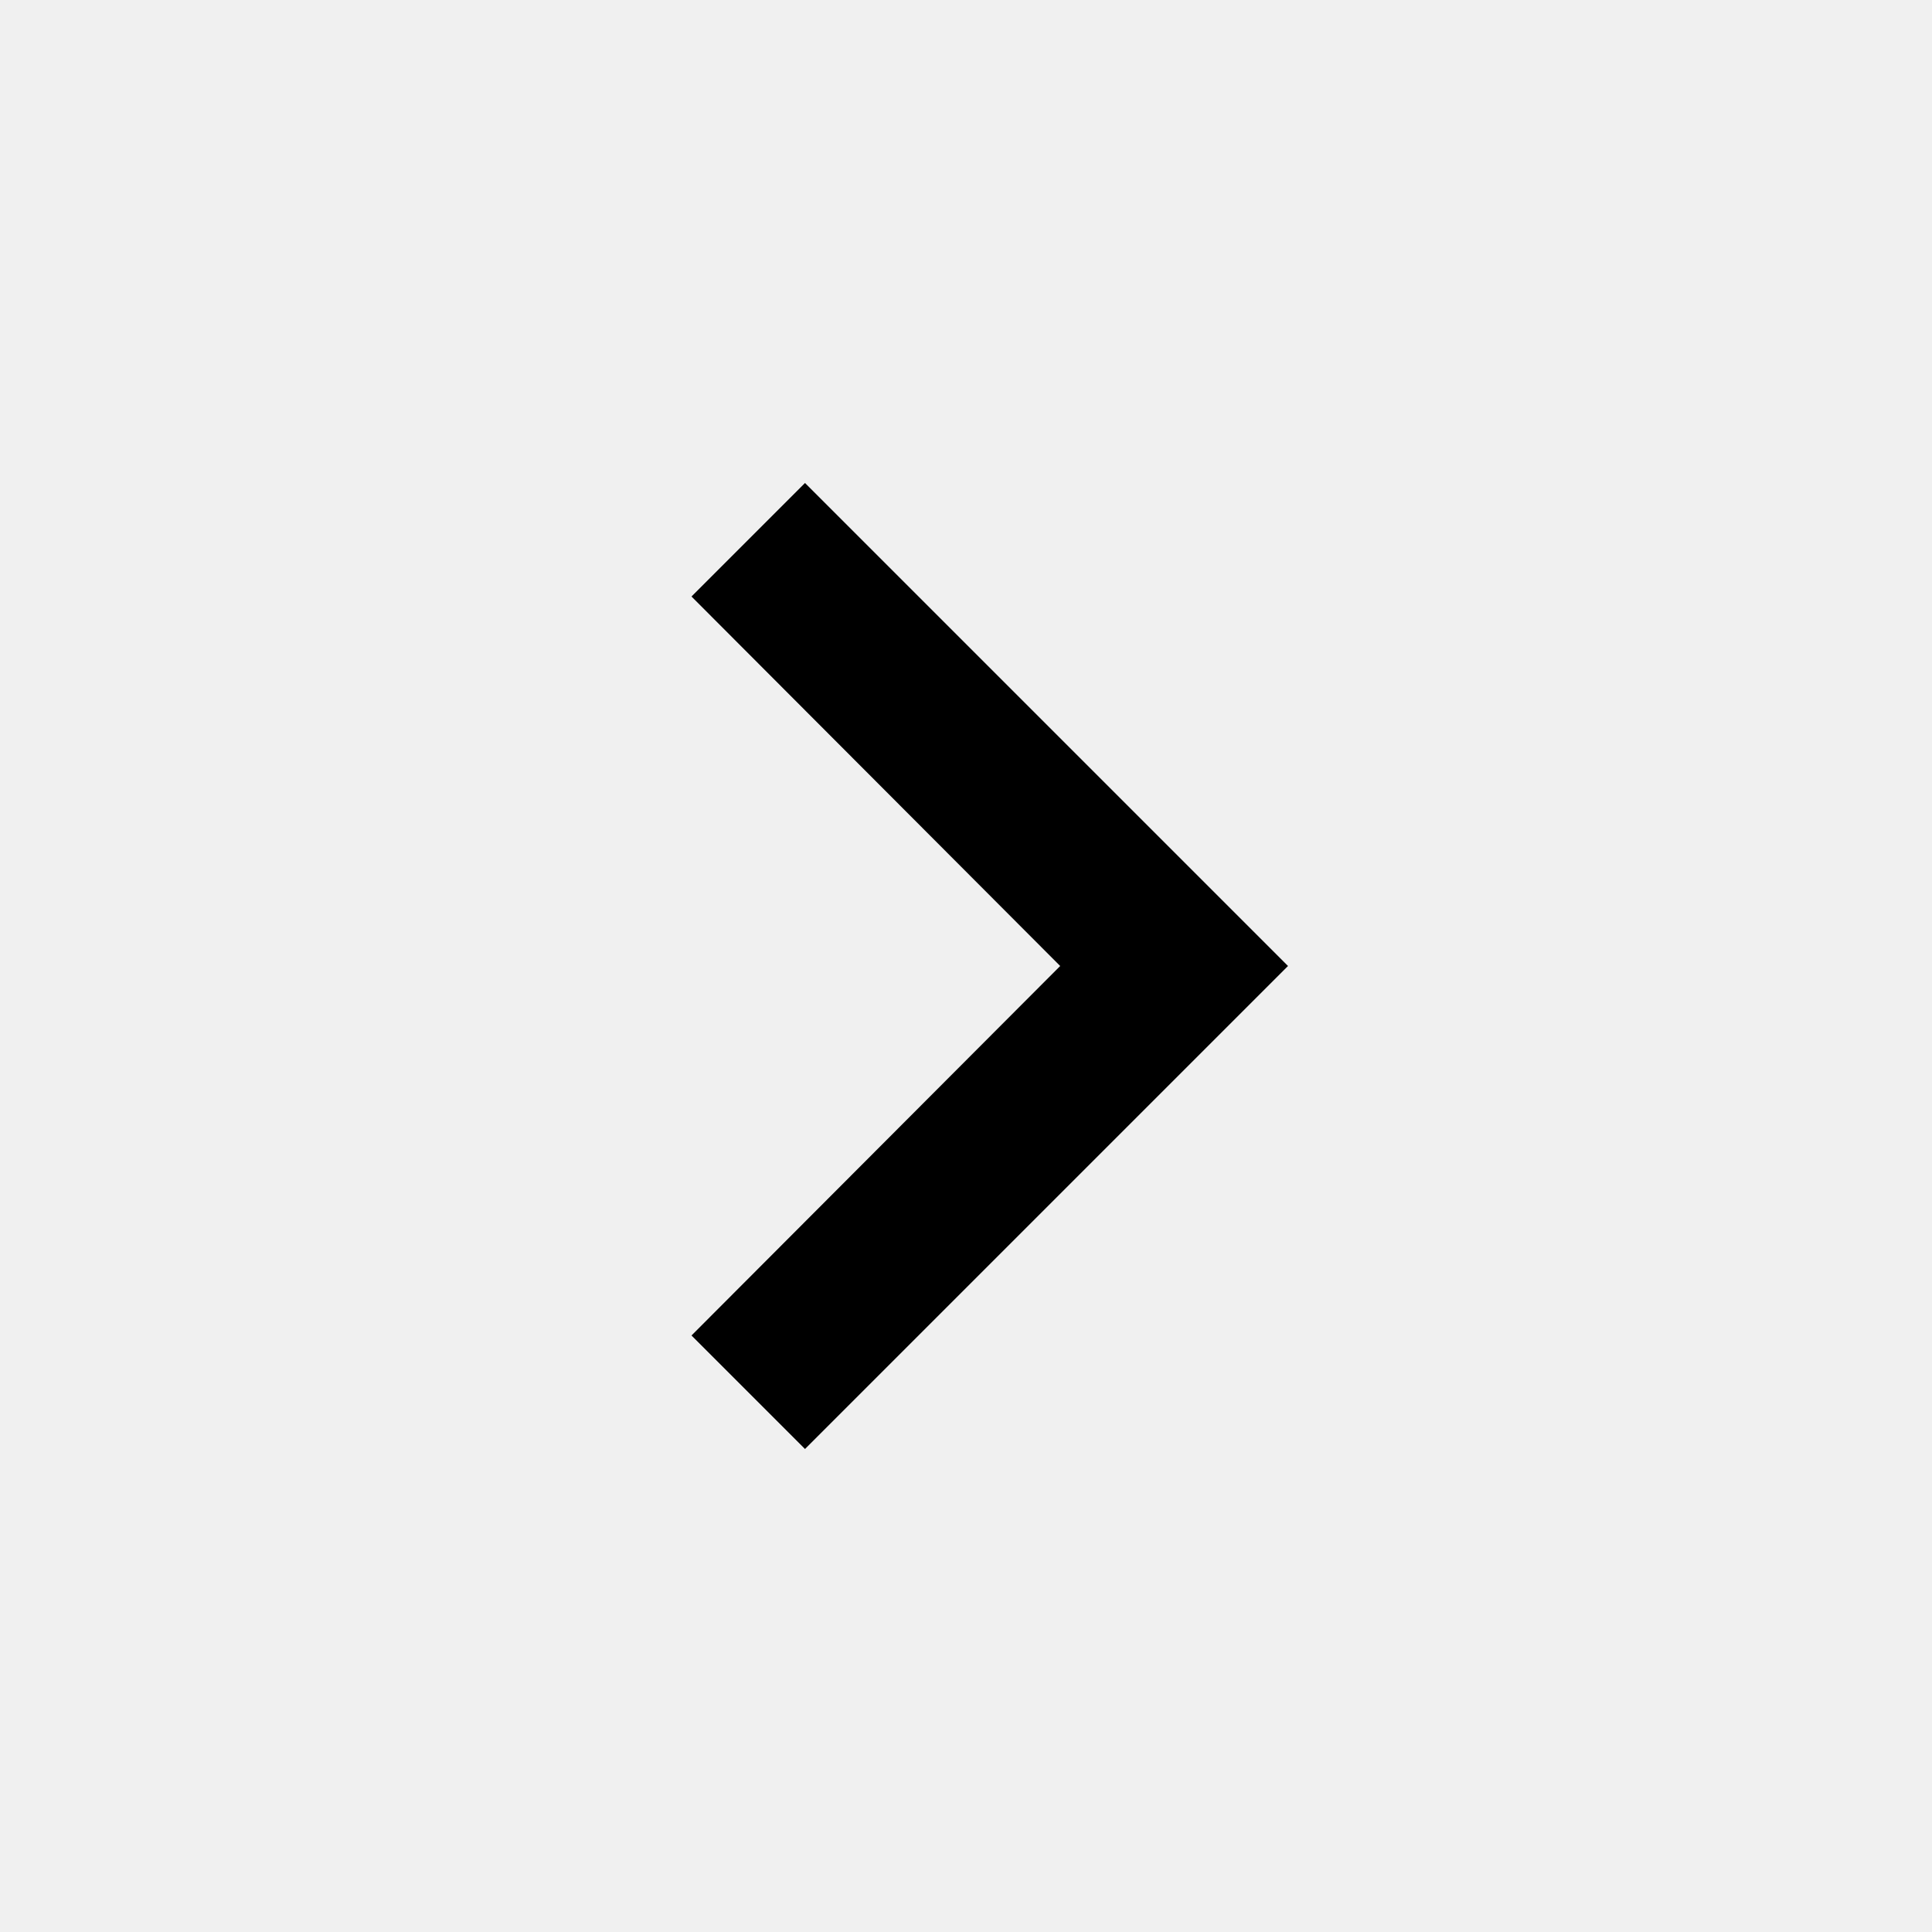
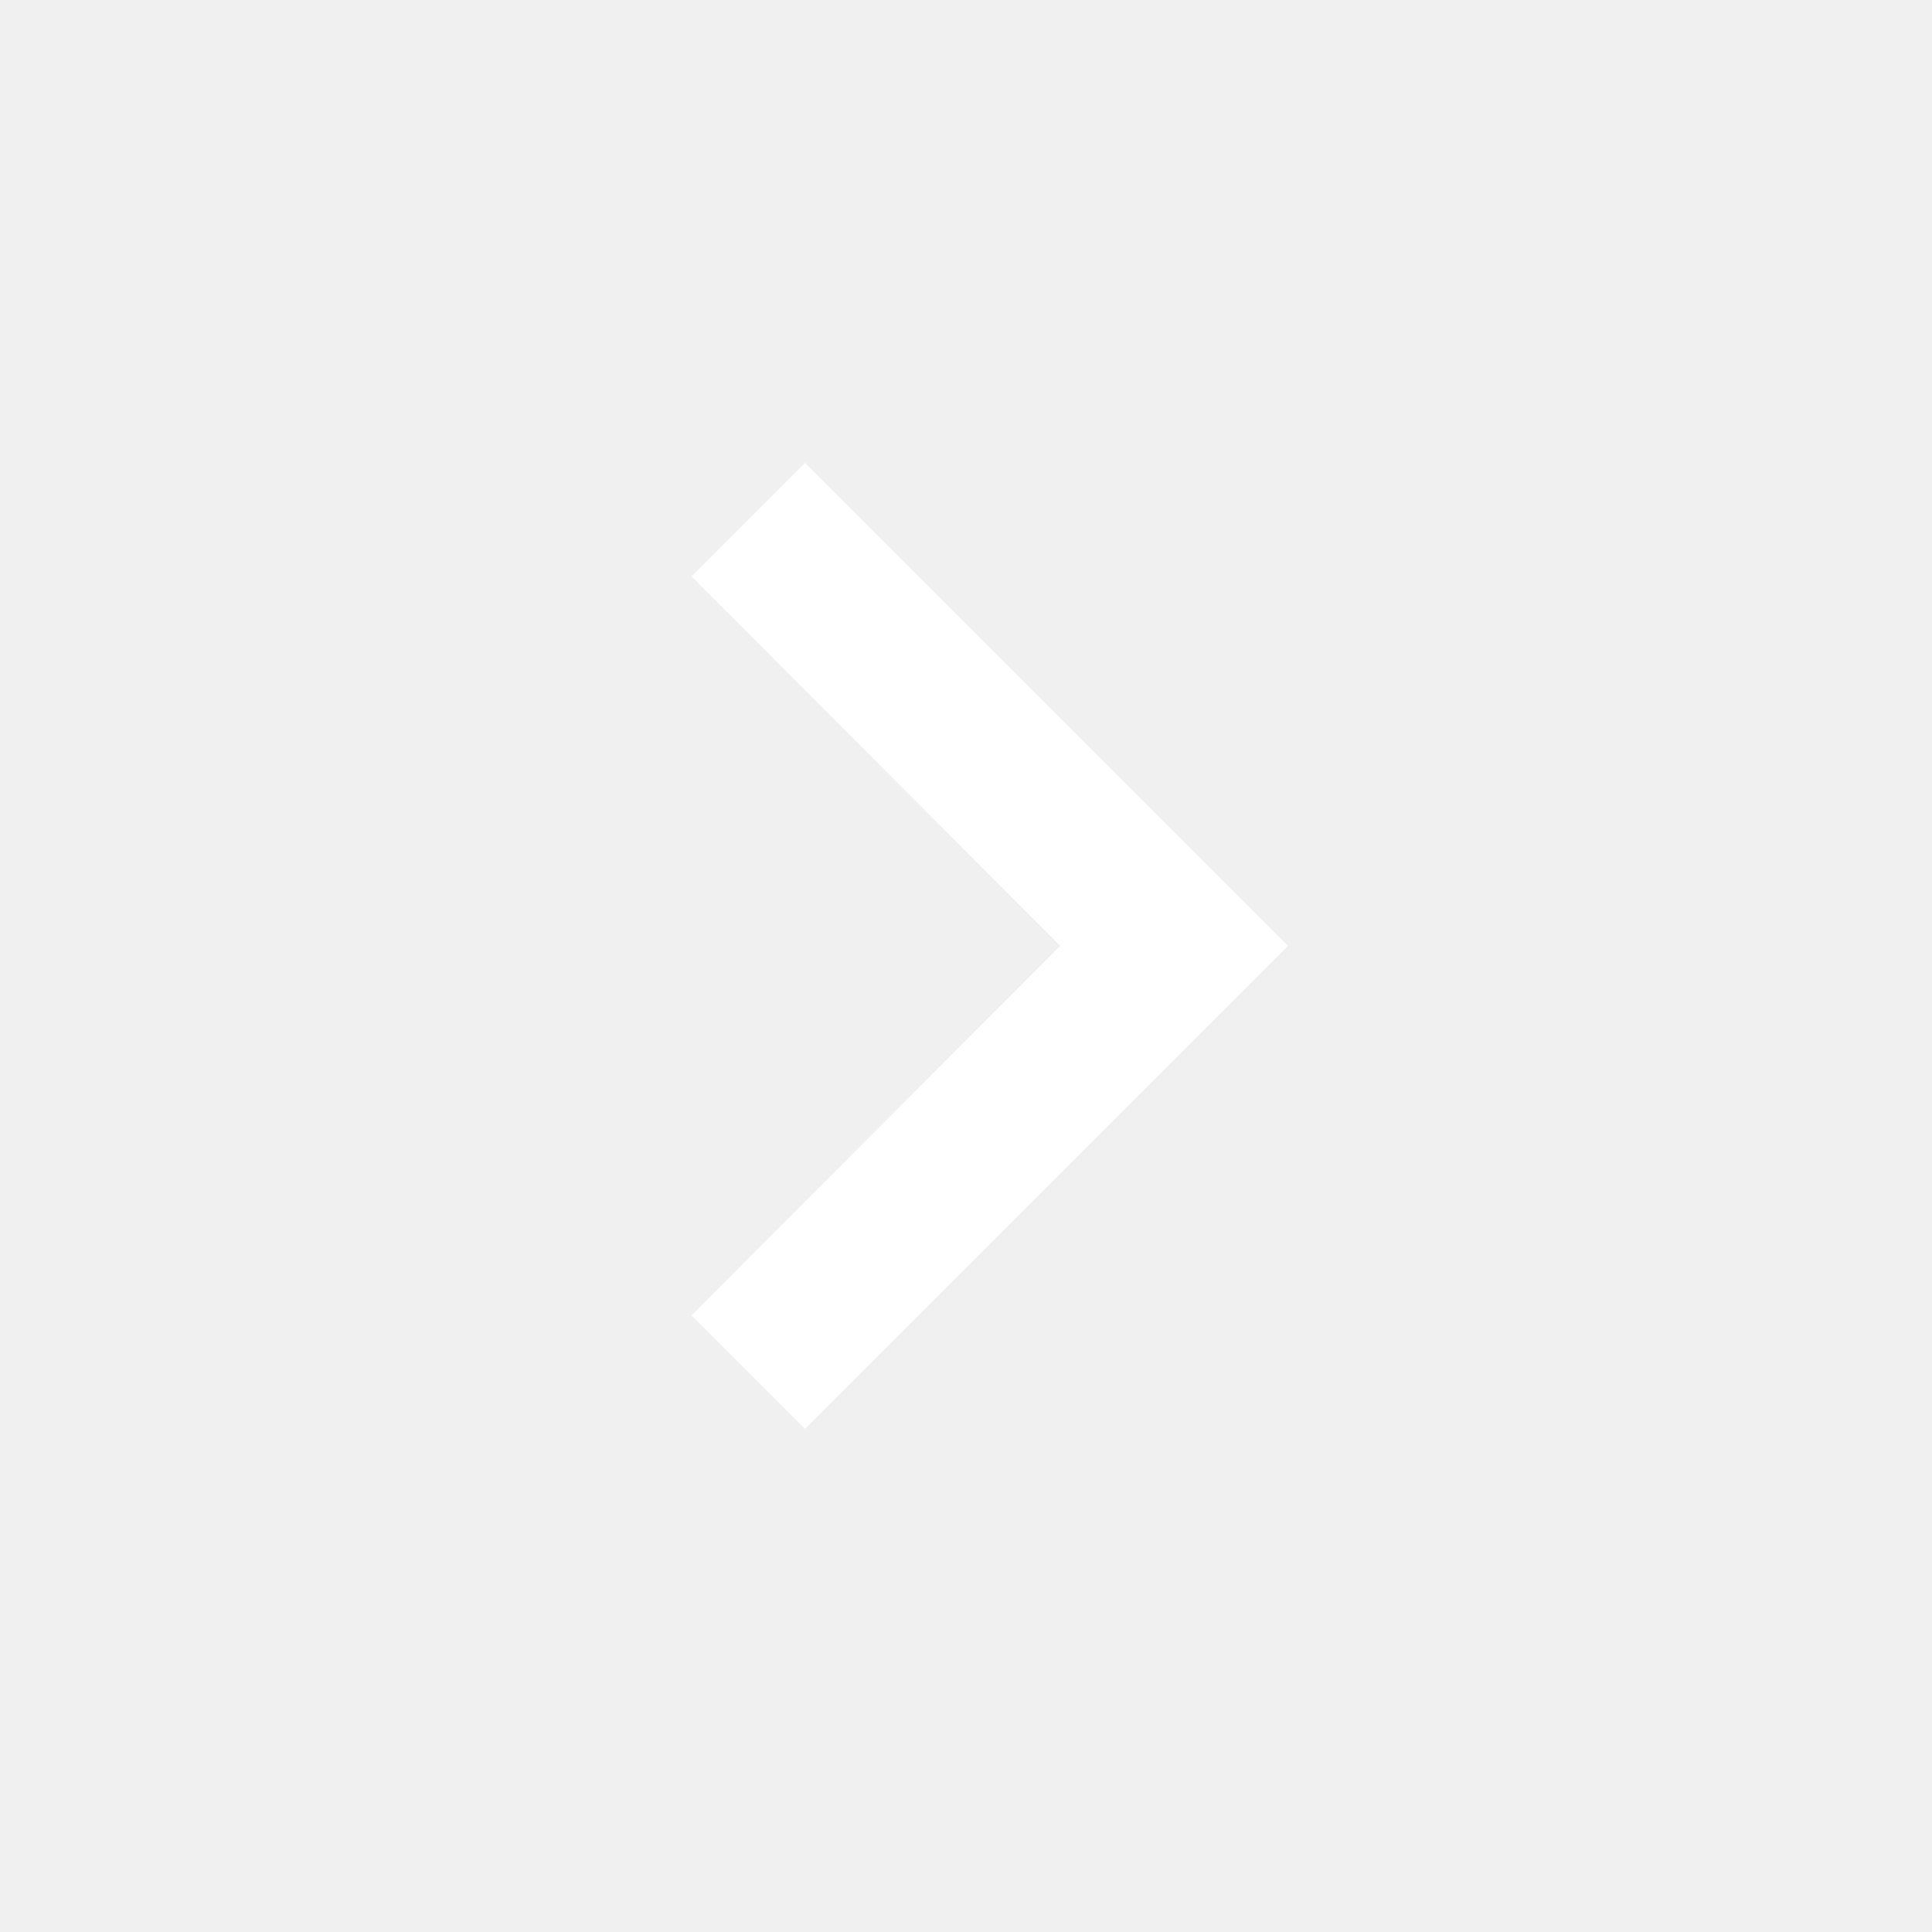
- <svg xmlns="http://www.w3.org/2000/svg" fill="#000000" height="24" viewBox="0 0 24 24" width="24">
-   <path d="M10 6L8.59 7.41 13.17 12l-4.58 4.59L10 18l6-6z" />
-   <path d="M0 0h24v24H0z" fill="none" />
+ <svg xmlns="http://www.w3.org/2000/svg" fill="#FFFFFF" height="24" viewBox="0 0 24 24" width="24">
+   <path d="M8.59 16.34l4.58-4.59-4.58-4.59L10 5.75l6 6-6 6z" />
+   <path d="M0-.25h24v24H0z" fill="none" />
</svg>
